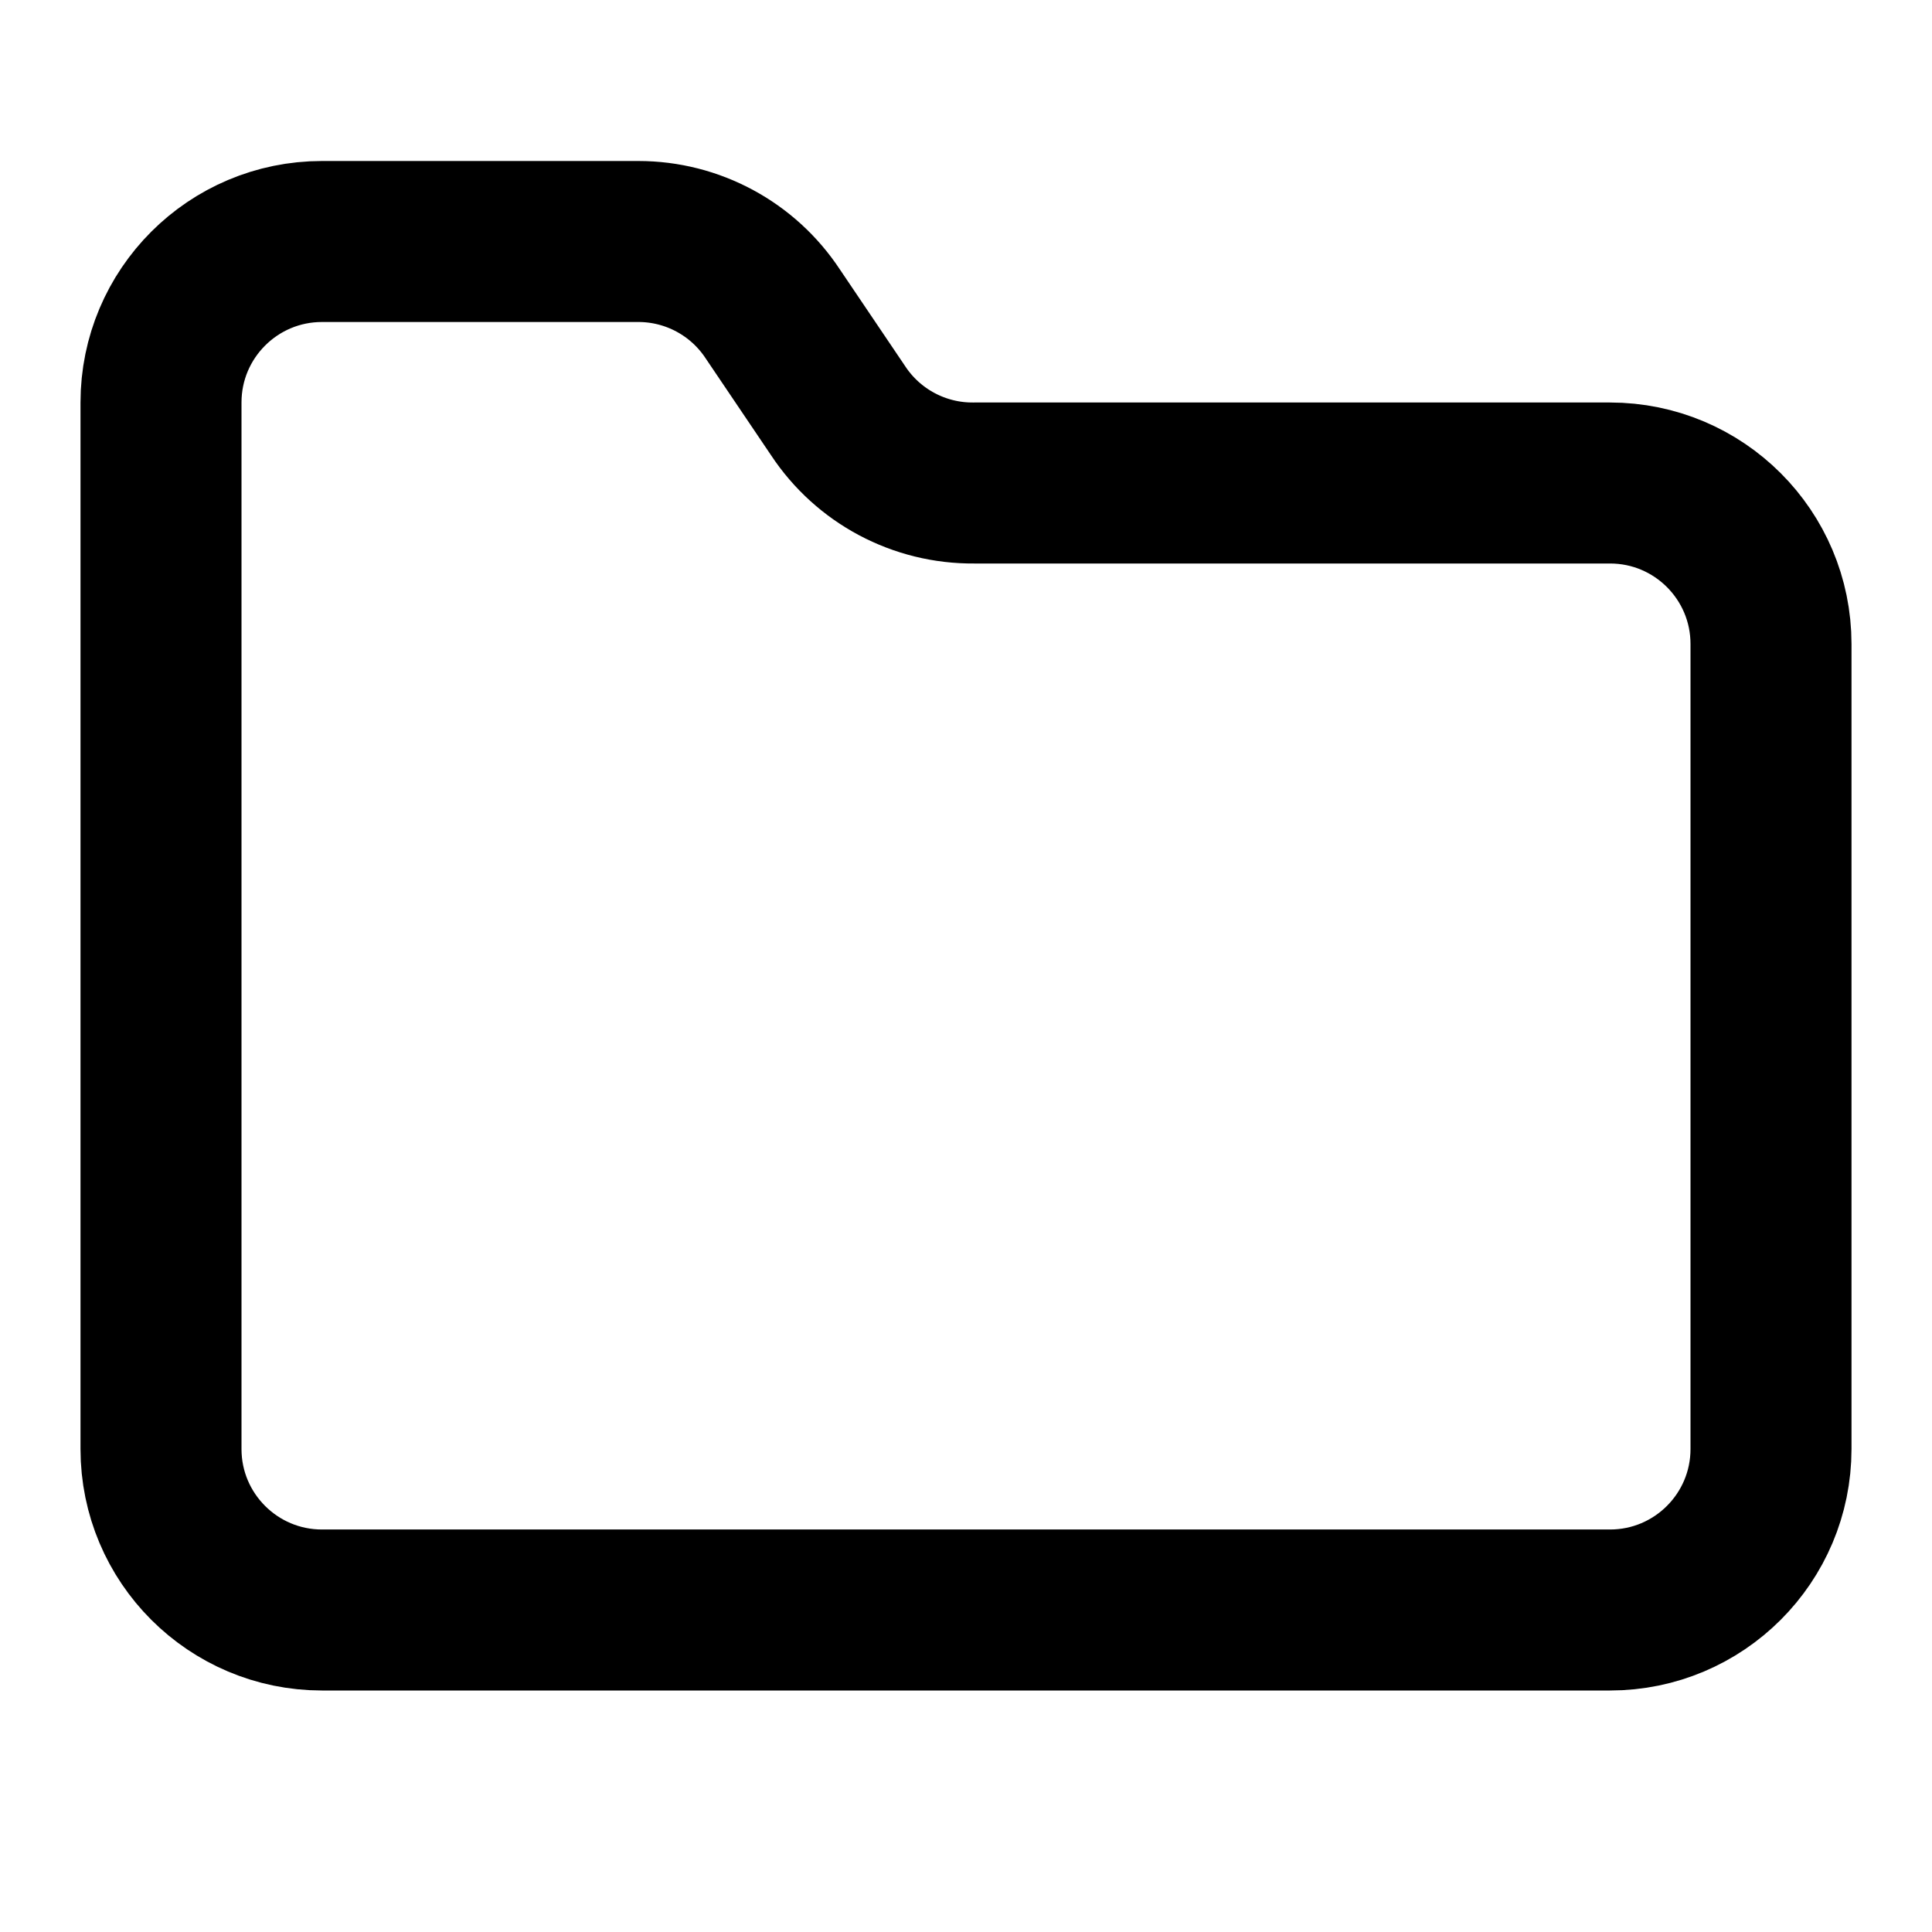
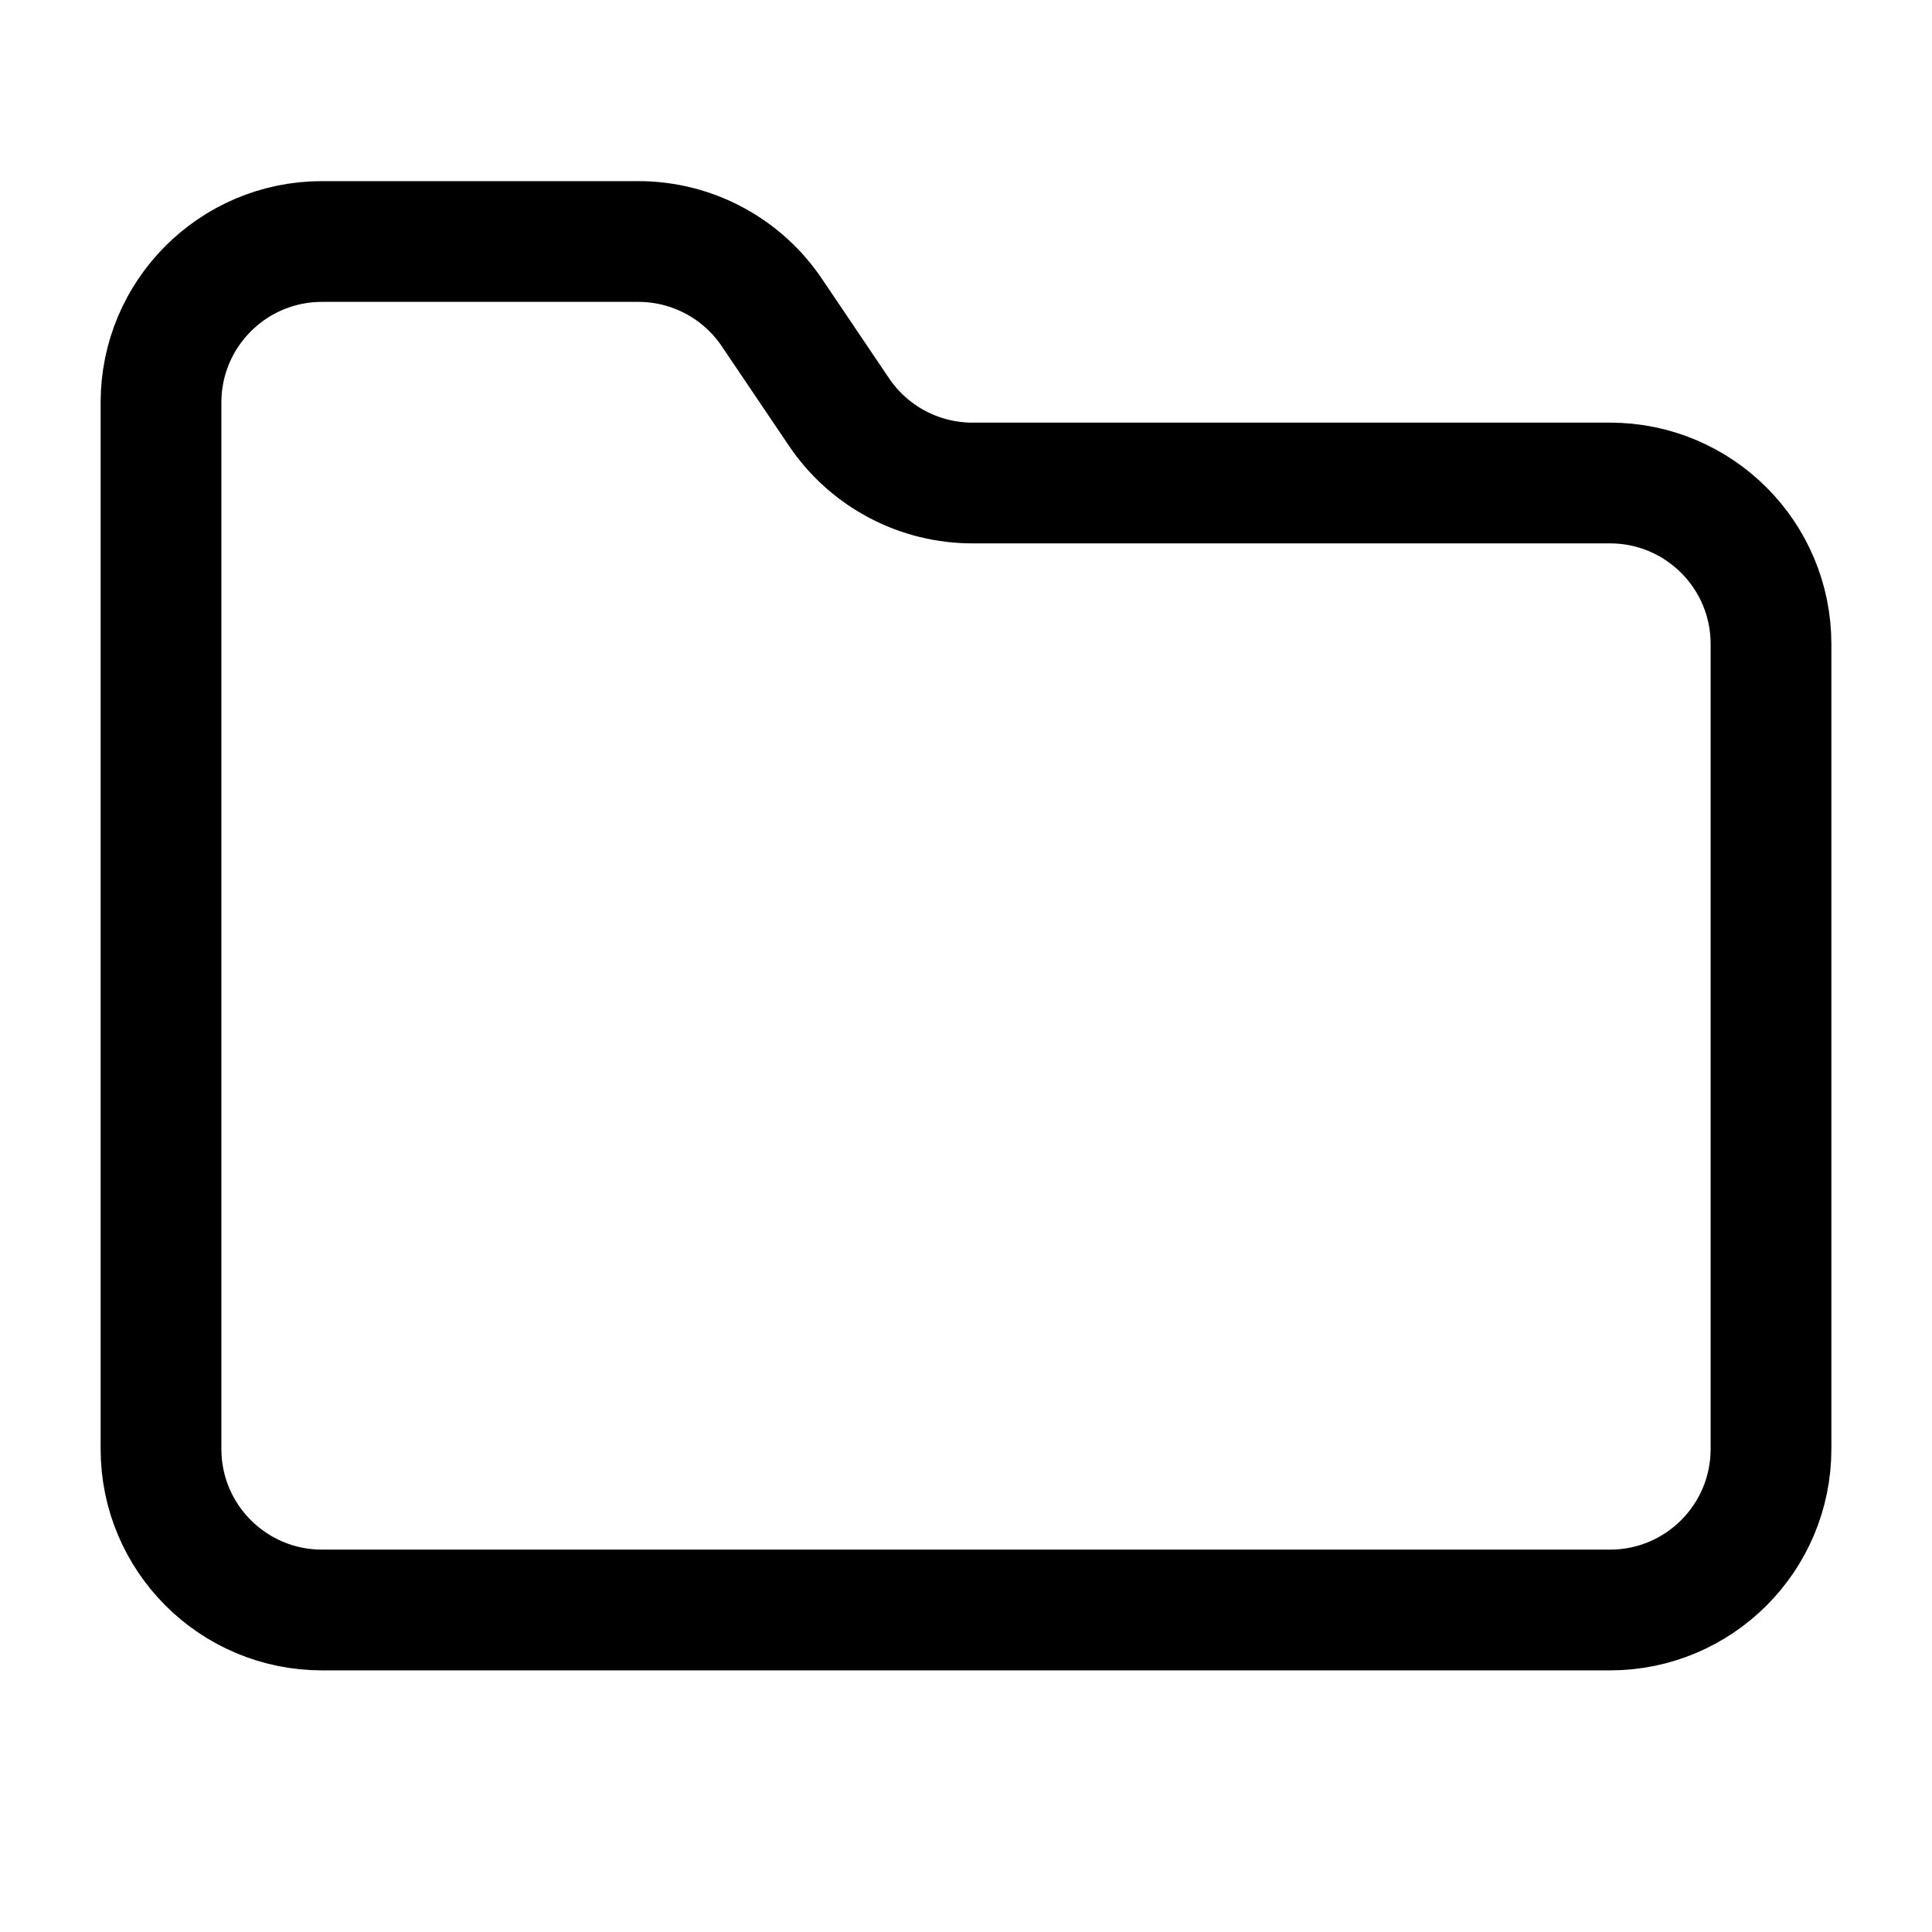
- <svg xmlns="http://www.w3.org/2000/svg" width="24" height="24" viewBox="0 0 24 24" fill="none" stroke="currentColor" stroke-width="2" stroke-linecap="round" stroke-linejoin="round">
+ <svg xmlns="http://www.w3.org/2000/svg" width="24" height="24" viewBox="0 0 24 24" fill="none" stroke="currentColor" stroke-width="1.5" stroke-linecap="round" stroke-linejoin="round">
  <path d="M20 20a2 2 0 0 0 2-2V8a2 2 0 0 0-2-2h-7.9a2 2 0 0 1-1.69-.9L9.6 3.9A2 2 0 0 0 7.93 3H4a2 2 0 0 0-2 2v13a2 2 0 0 0 2 2Z" />
</svg>
